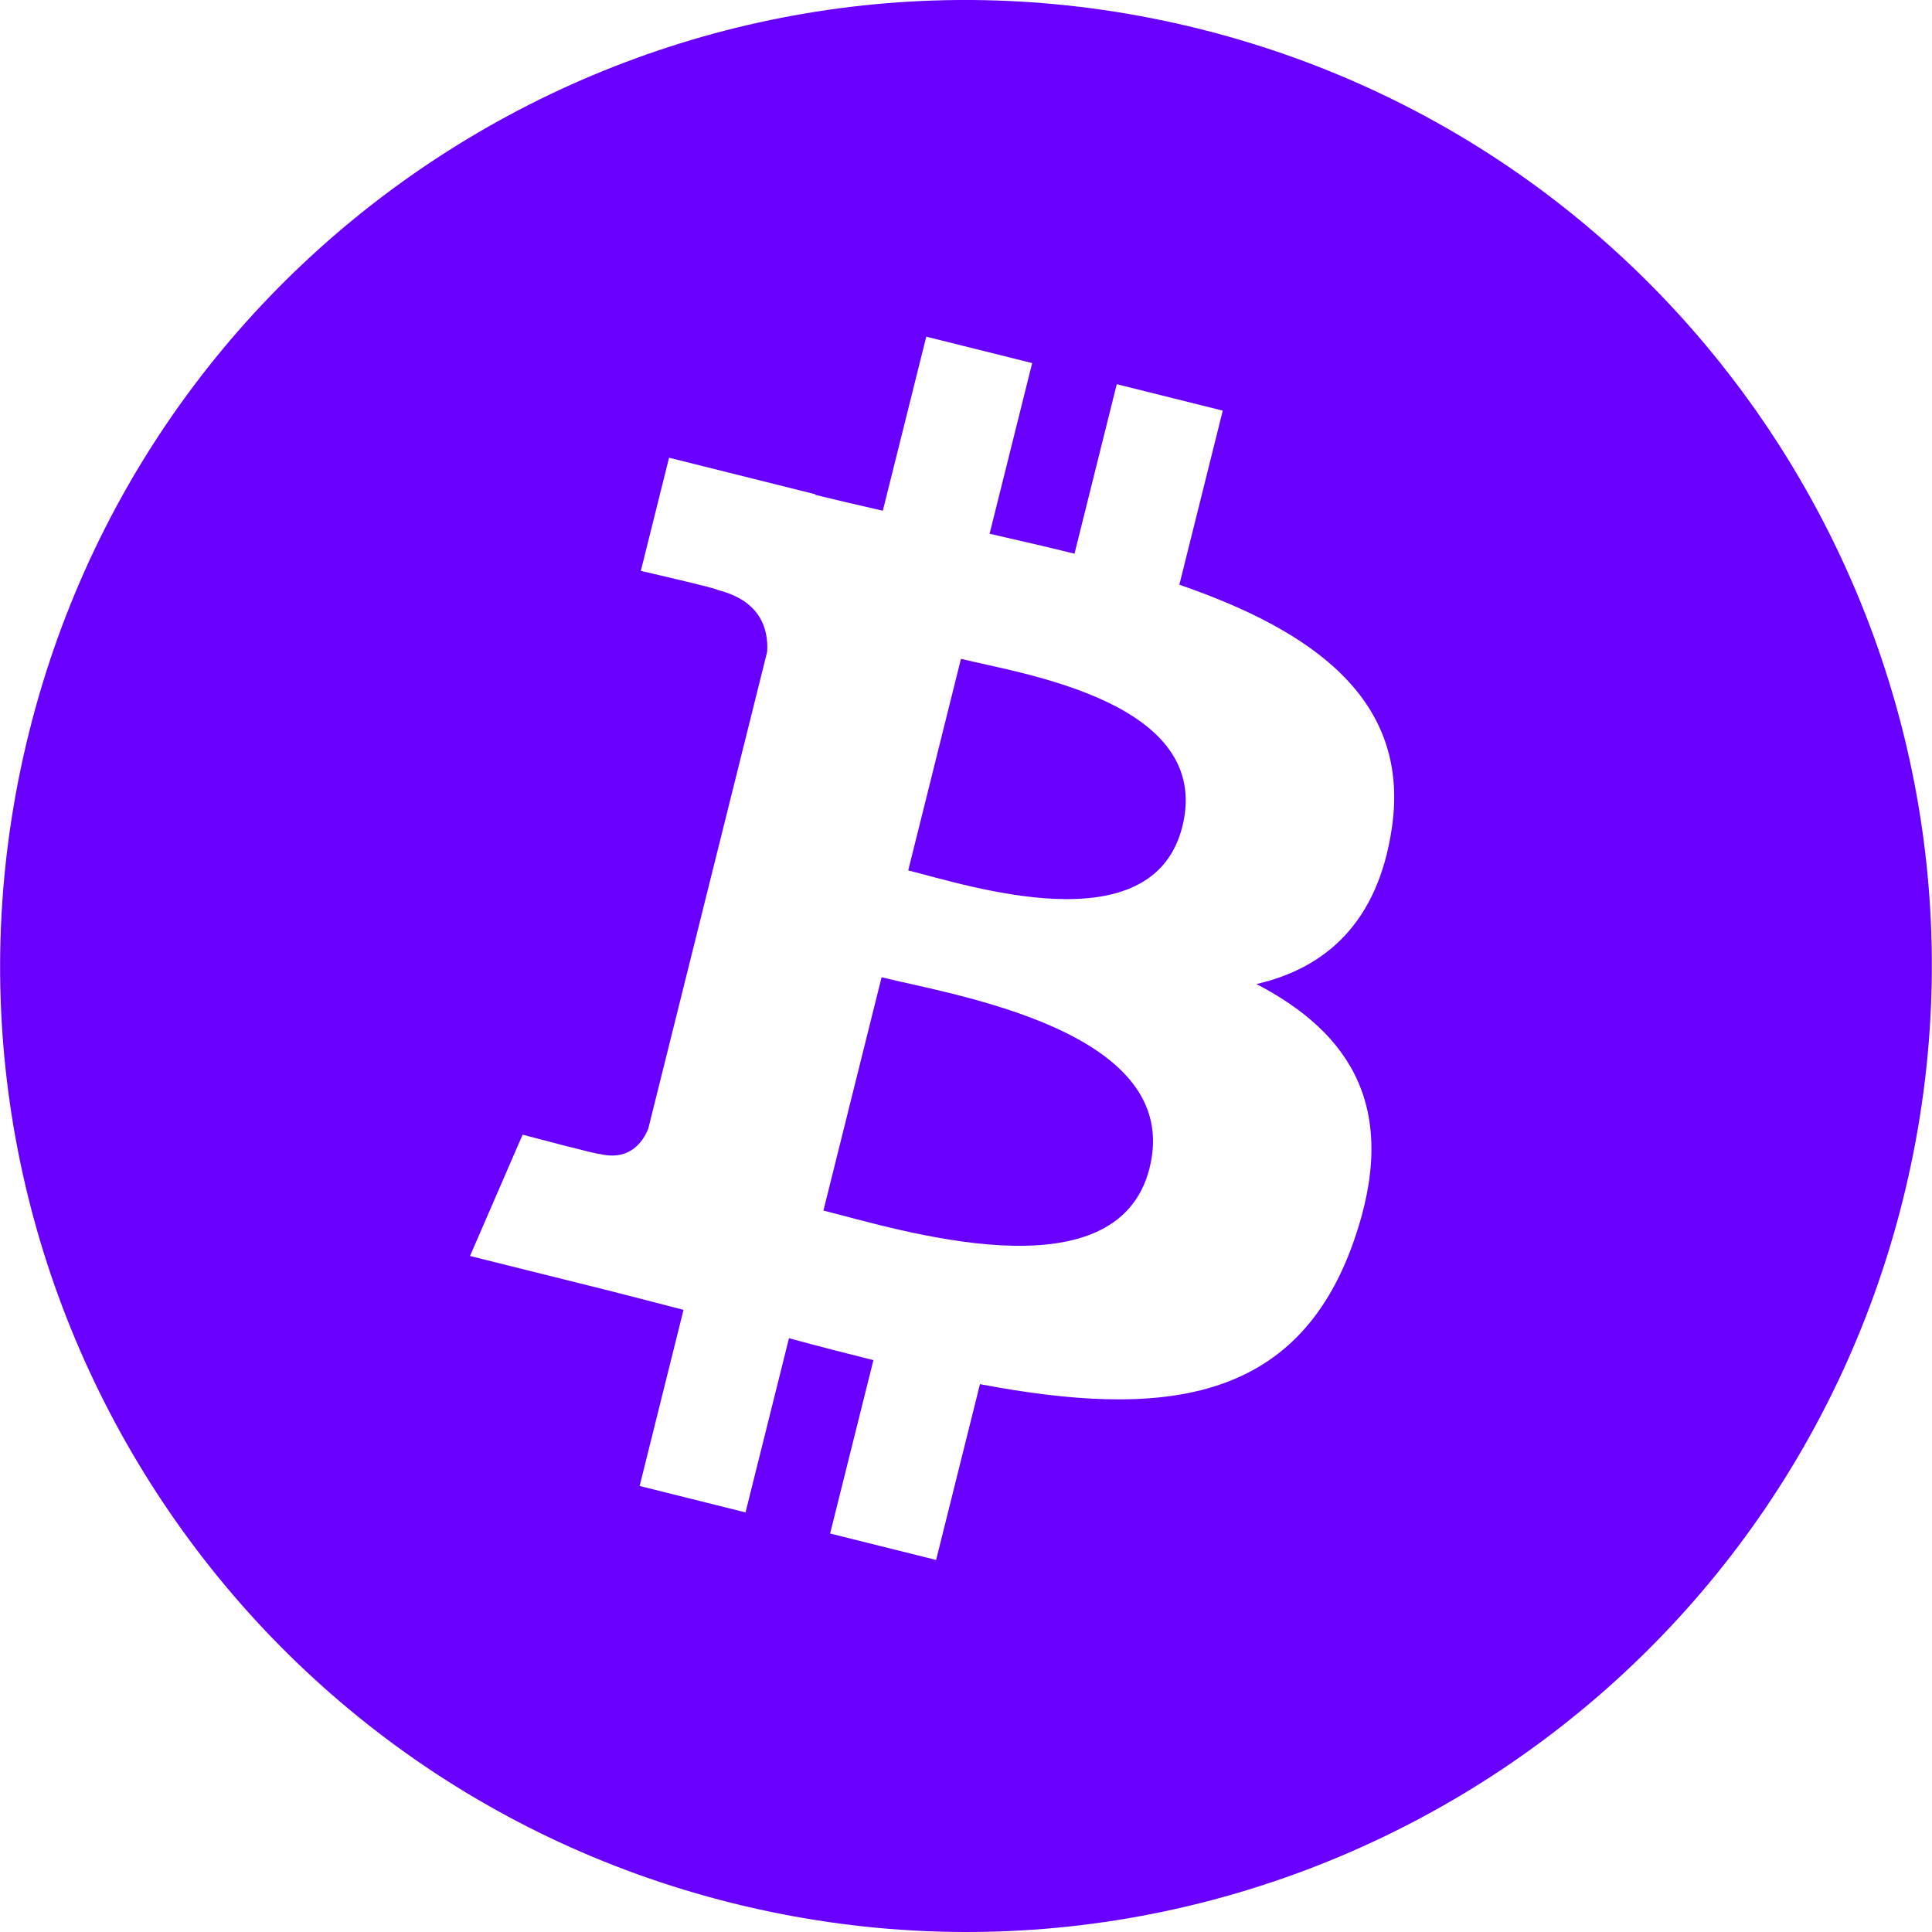
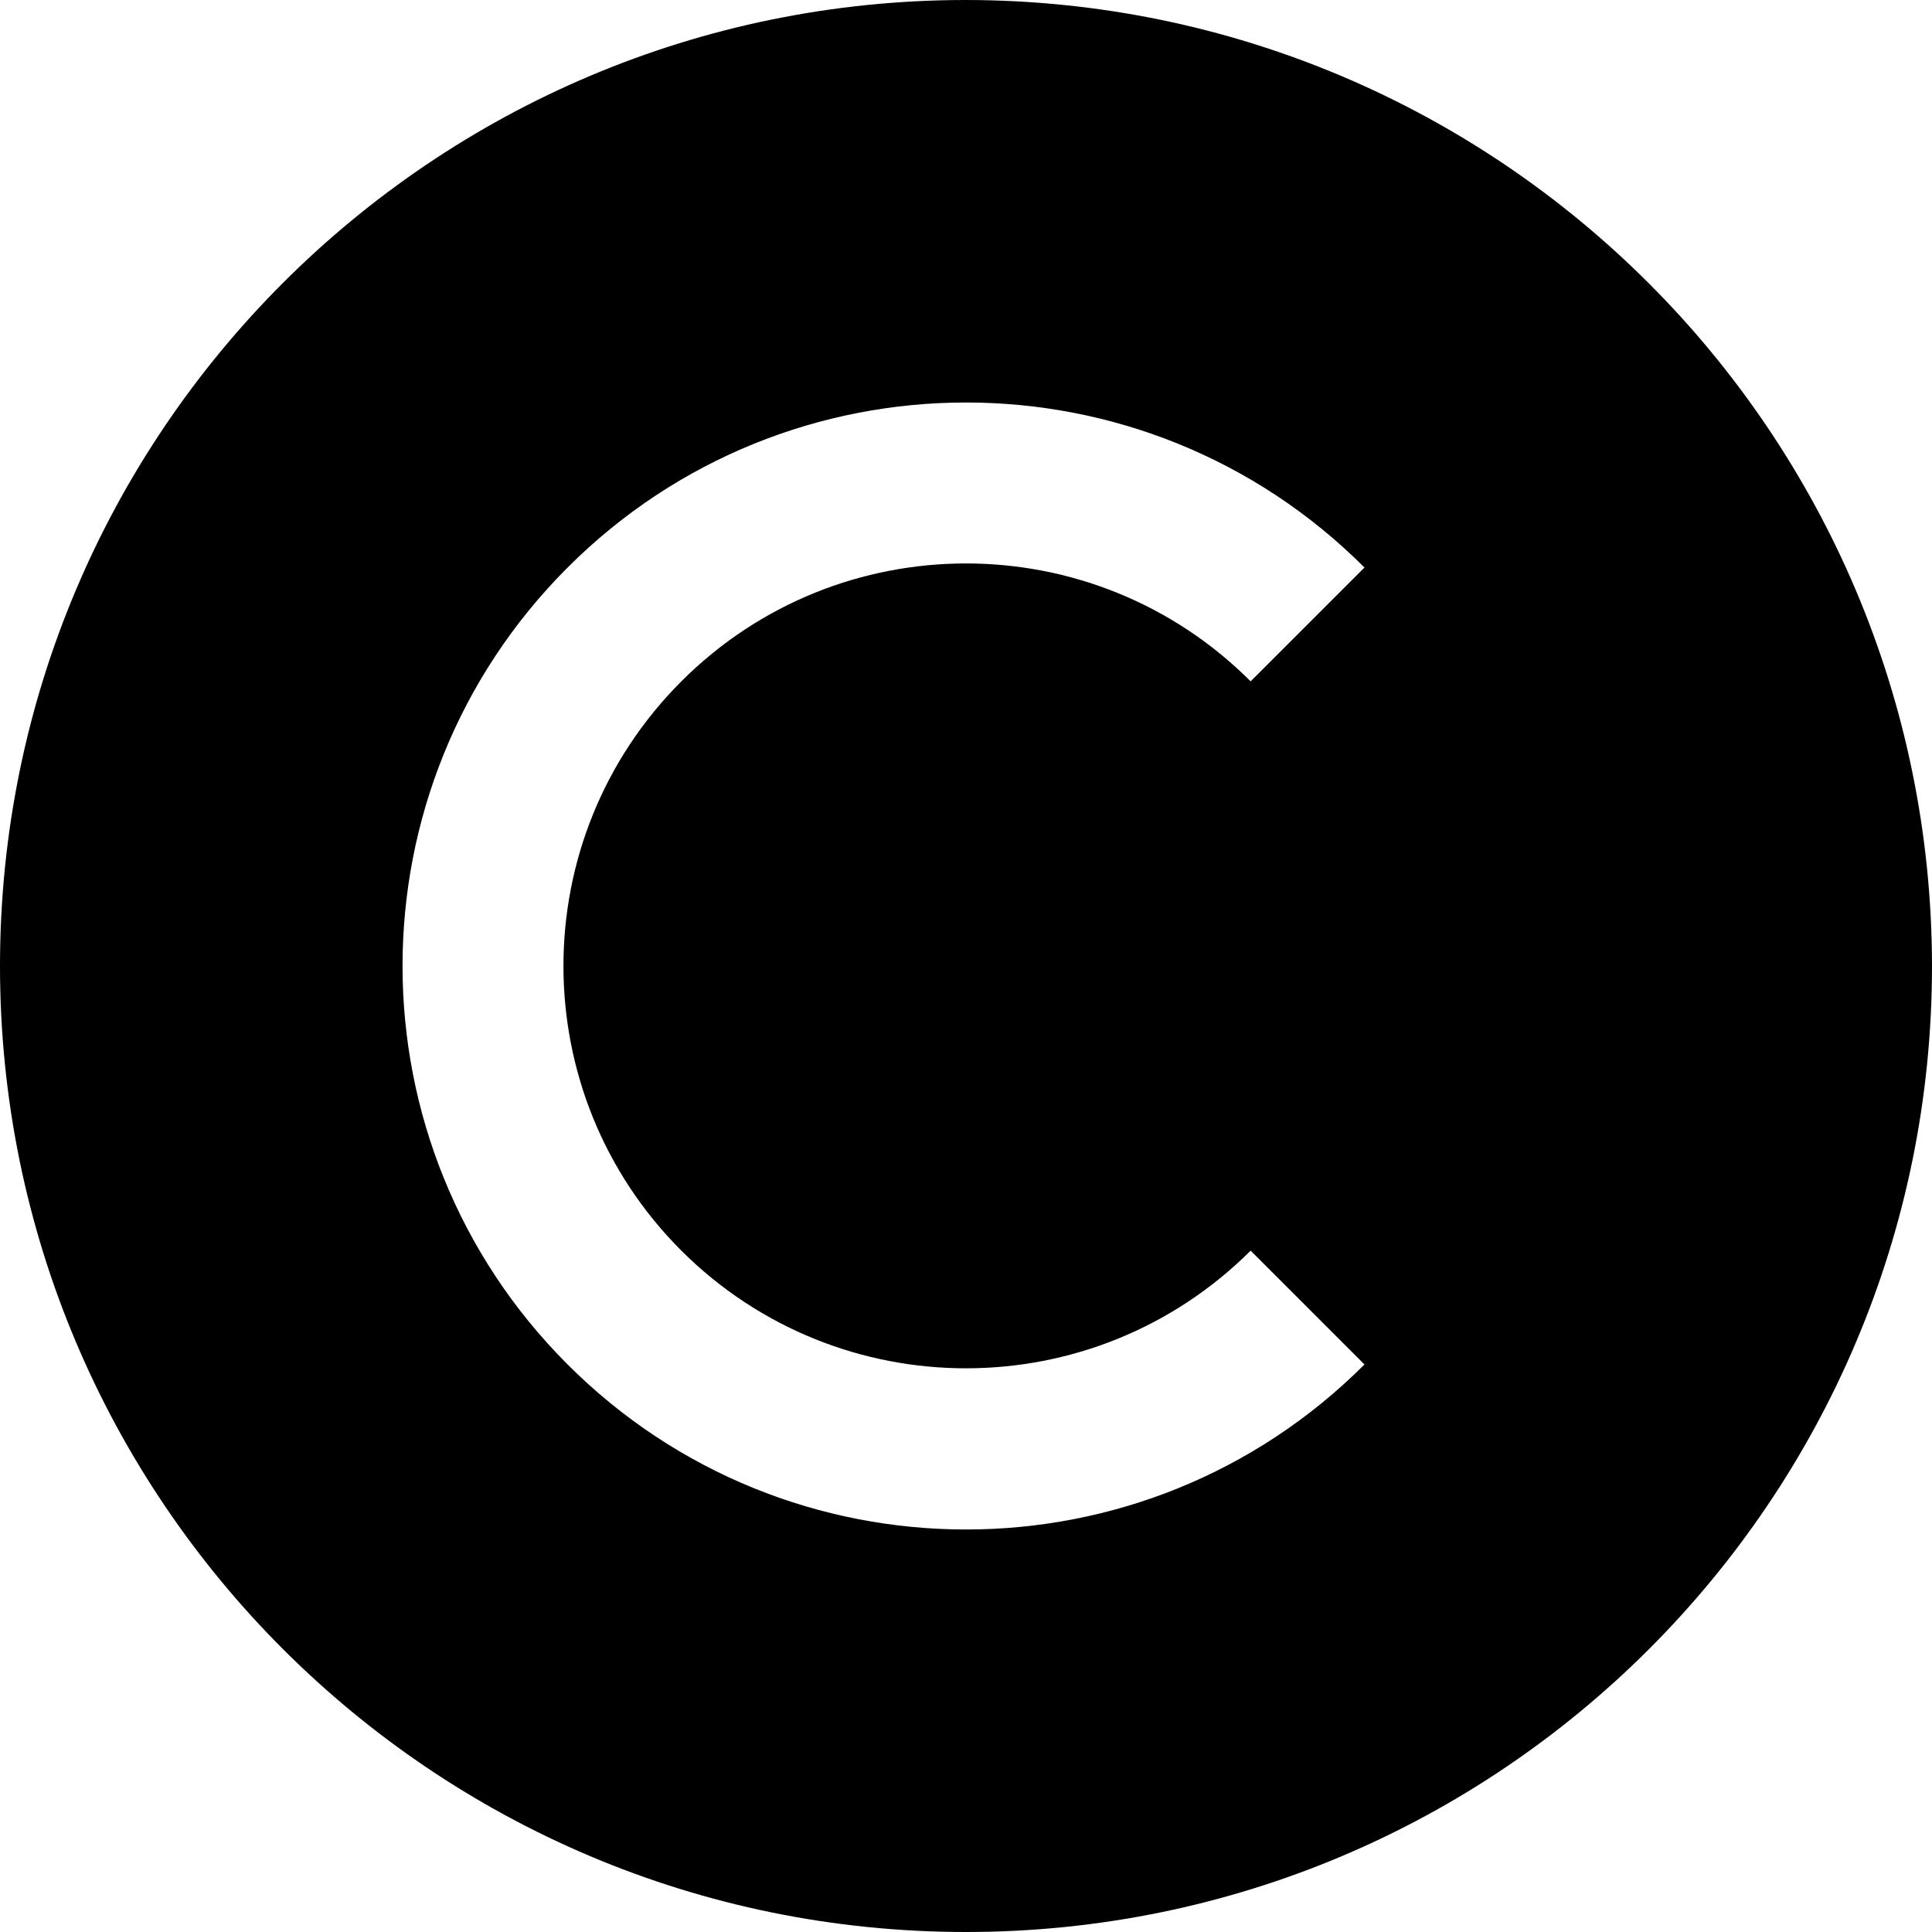
- <svg xmlns="http://www.w3.org/2000/svg" version="1.1" id="Capa_1" x="0px" y="0px" viewBox="0 0 24 24" style="enable-background:new 0 0 24 24;" xml:space="preserve" width="512" height="512" fill="rgb(105, 0, 255)">
-   <g transform="translate(-289.6074,-341.5054)">
-     <g transform="matrix(0.6112922,0,0,0.6112922,170.8035,315.5373)">
-       <path d="M217.71,66.215c-0.666,2.675-5.168,1.229-6.628,0.866l1.182-4.741C213.724,62.704,218.406,63.426,217.71,66.215z" />
-       <path d="M218.376,59.276c-0.607,2.432-4.355,1.196-5.571,0.893l1.072-4.3C215.094,56.172,219.009,56.738,218.376,59.276z" />
-       <path d="M218.725,43.068c-10.514-2.622-21.166,3.779-23.786,14.296c-2.623,10.515,3.777,21.167,14.29,23.79    c10.517,2.623,21.169-3.778,23.79-14.294C235.642,56.343,229.242,45.69,218.725,43.068z M209.939,55.724    c0.027-0.458-0.131-1.035-1.004-1.253c0.034-0.022-1.564-0.389-1.564-0.389l0.574-2.3l2.97,0.742l-0.002,0.012    c0.446,0.11,0.906,0.216,1.376,0.323l0.883-3.537l2.152,0.537l-0.865,3.468c0.577,0.132,1.159,0.265,1.725,0.406l0.859-3.445    l2.154,0.537l-0.882,3.538c2.719,0.937,4.708,2.341,4.317,4.953c-0.283,1.912-1.343,2.838-2.75,3.162    c1.932,1.006,2.915,2.549,1.978,5.224c-1.162,3.322-3.924,3.602-7.597,2.907l-0.891,3.572l-2.154-0.537l0.88-3.523    c-0.558-0.139-1.129-0.286-1.716-0.446l-0.883,3.54l-2.152-0.537l0.892-3.579c-0.503-0.129-1.014-0.265-1.536-0.396l-2.803-0.699    l1.069-2.465c0,0,1.587,0.422,1.566,0.391c0.61,0.15,0.88-0.247,0.987-0.512L209.939,55.724z" />
-     </g>
-   </g>
+ <svg xmlns="http://www.w3.org/2000/svg" id="Layer_1" data-name="Layer 1" viewBox="0 0 24 24" width="512" height="512">
+   <path d="M12,0A12,12,0,1,0,24,12,12.013,12.013,0,0,0,12,0ZM8.464,15.536a5.008,5.008,0,0,0,7.072,0L16.95,16.95a7,7,0,1,1,0-9.9L15.536,8.464a5,5,0,0,0-7.072,7.072Z" />
</svg>
